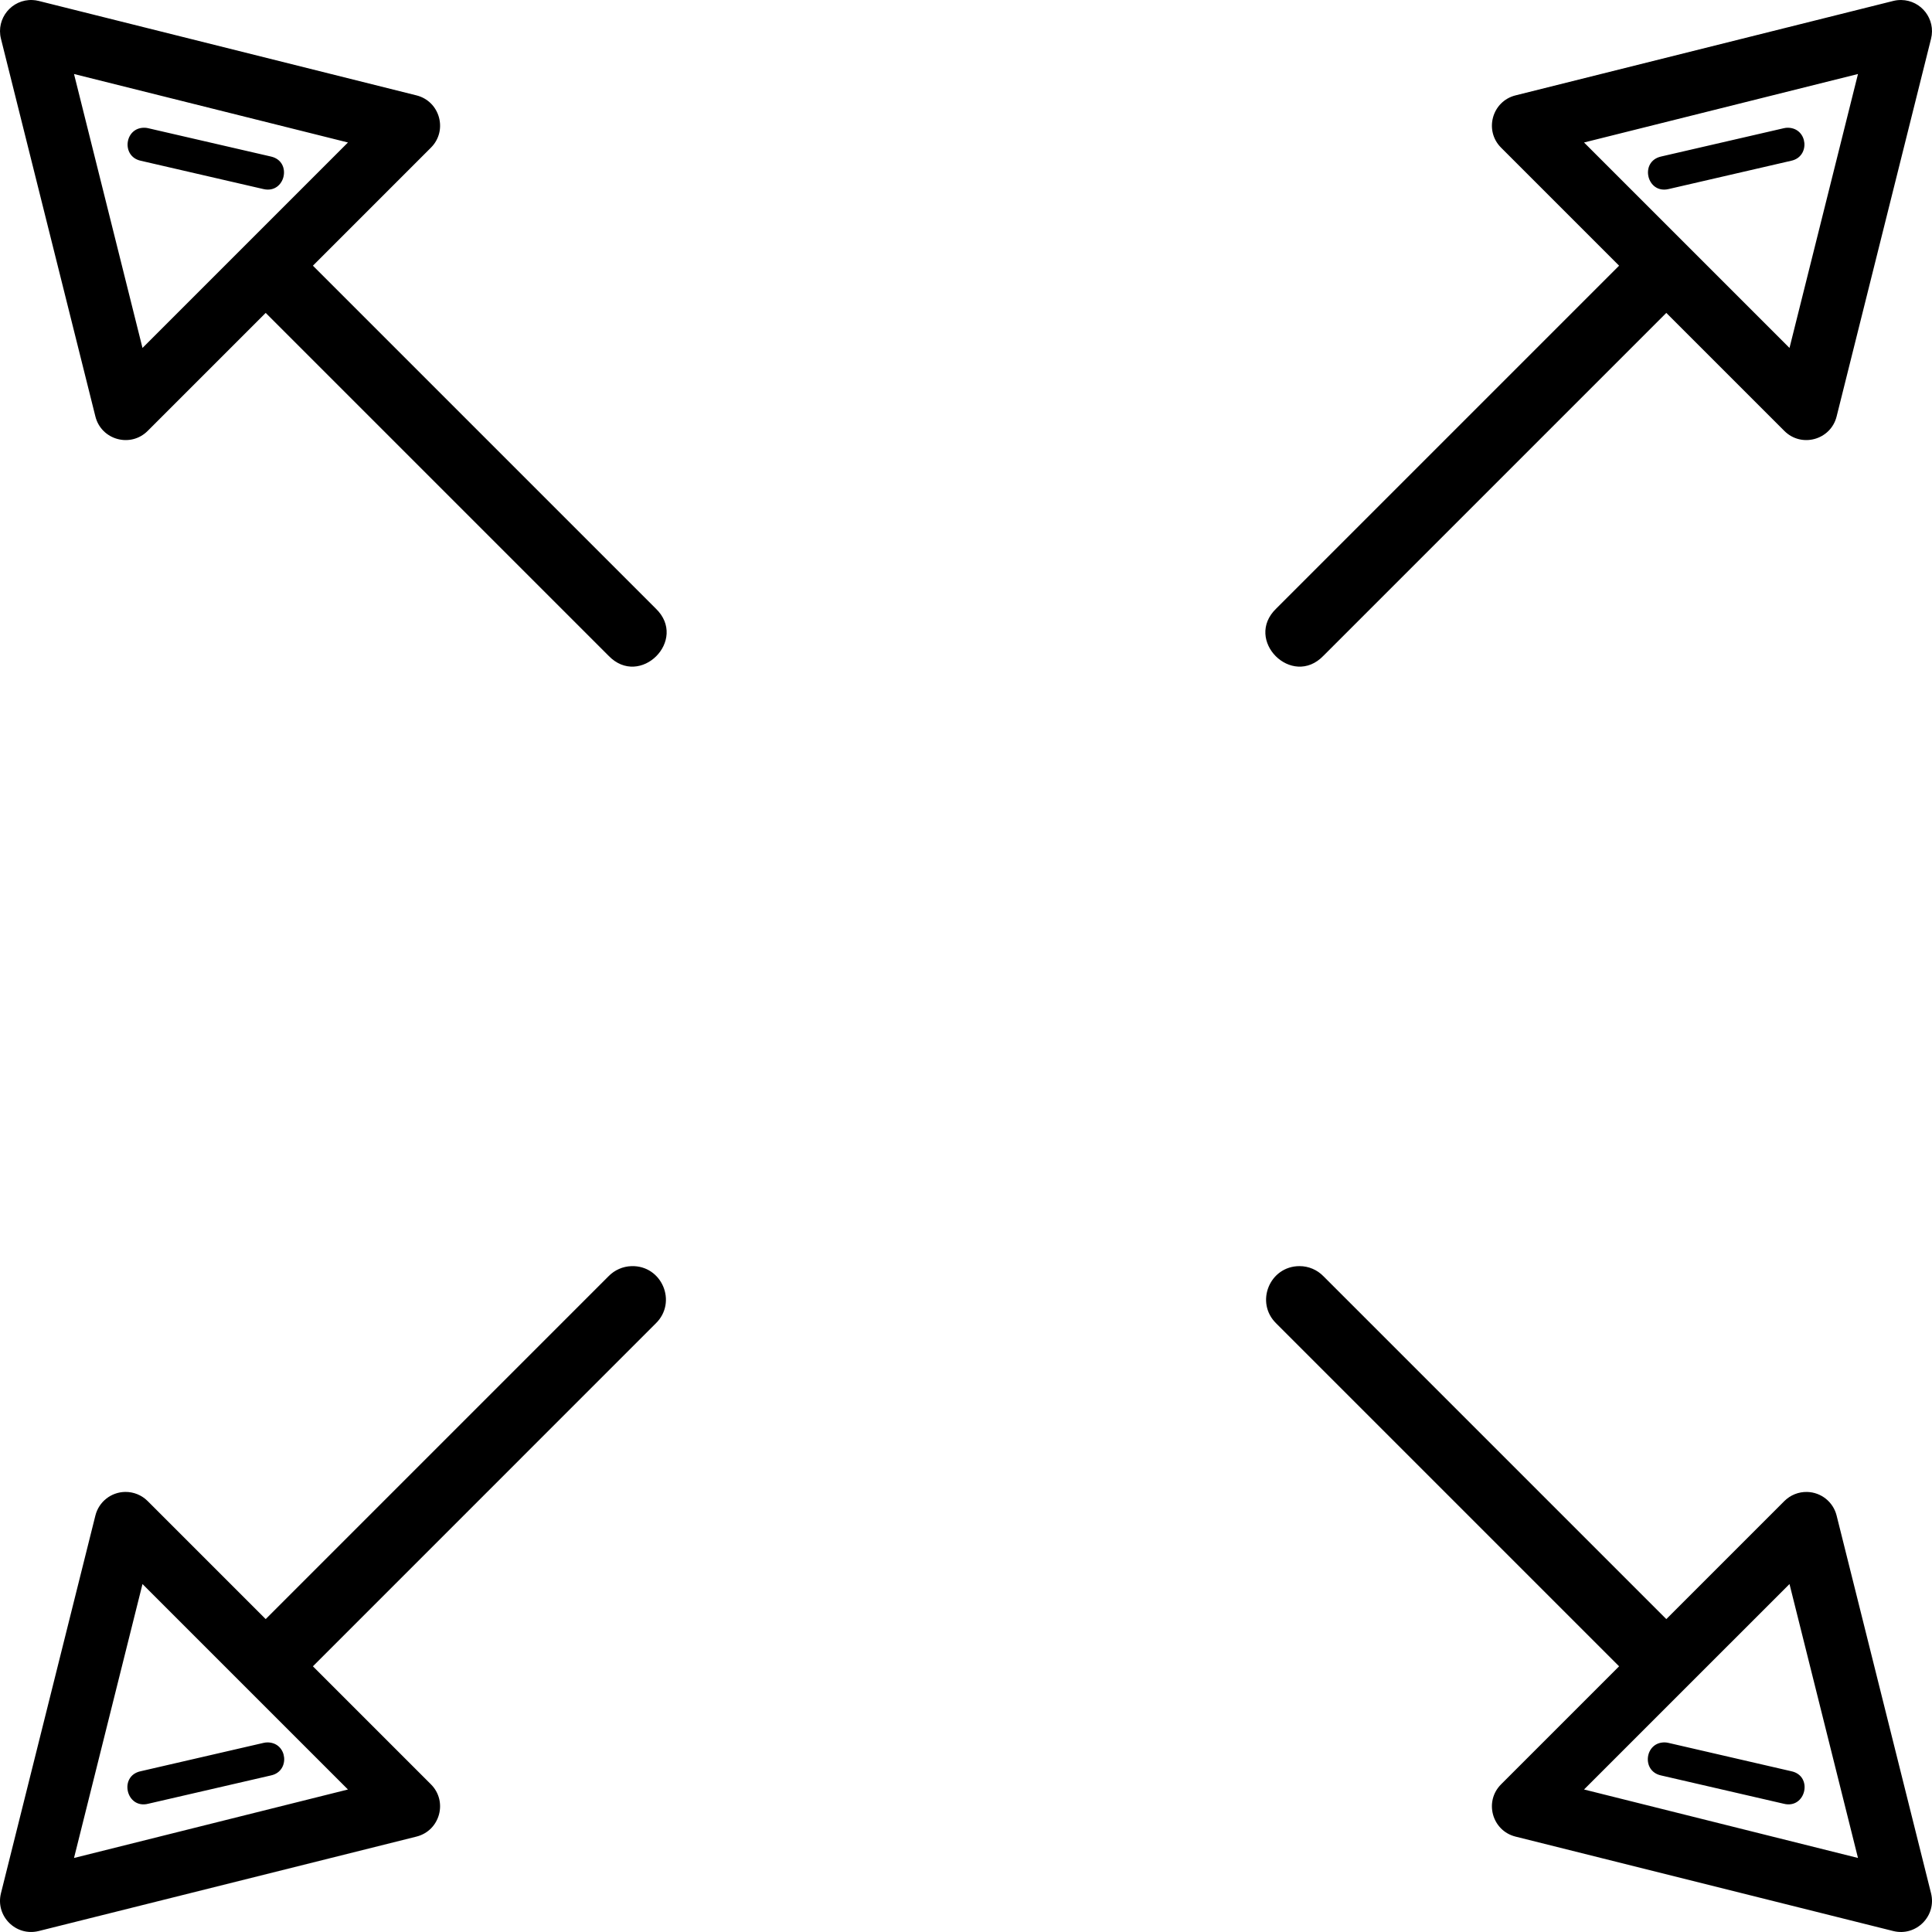
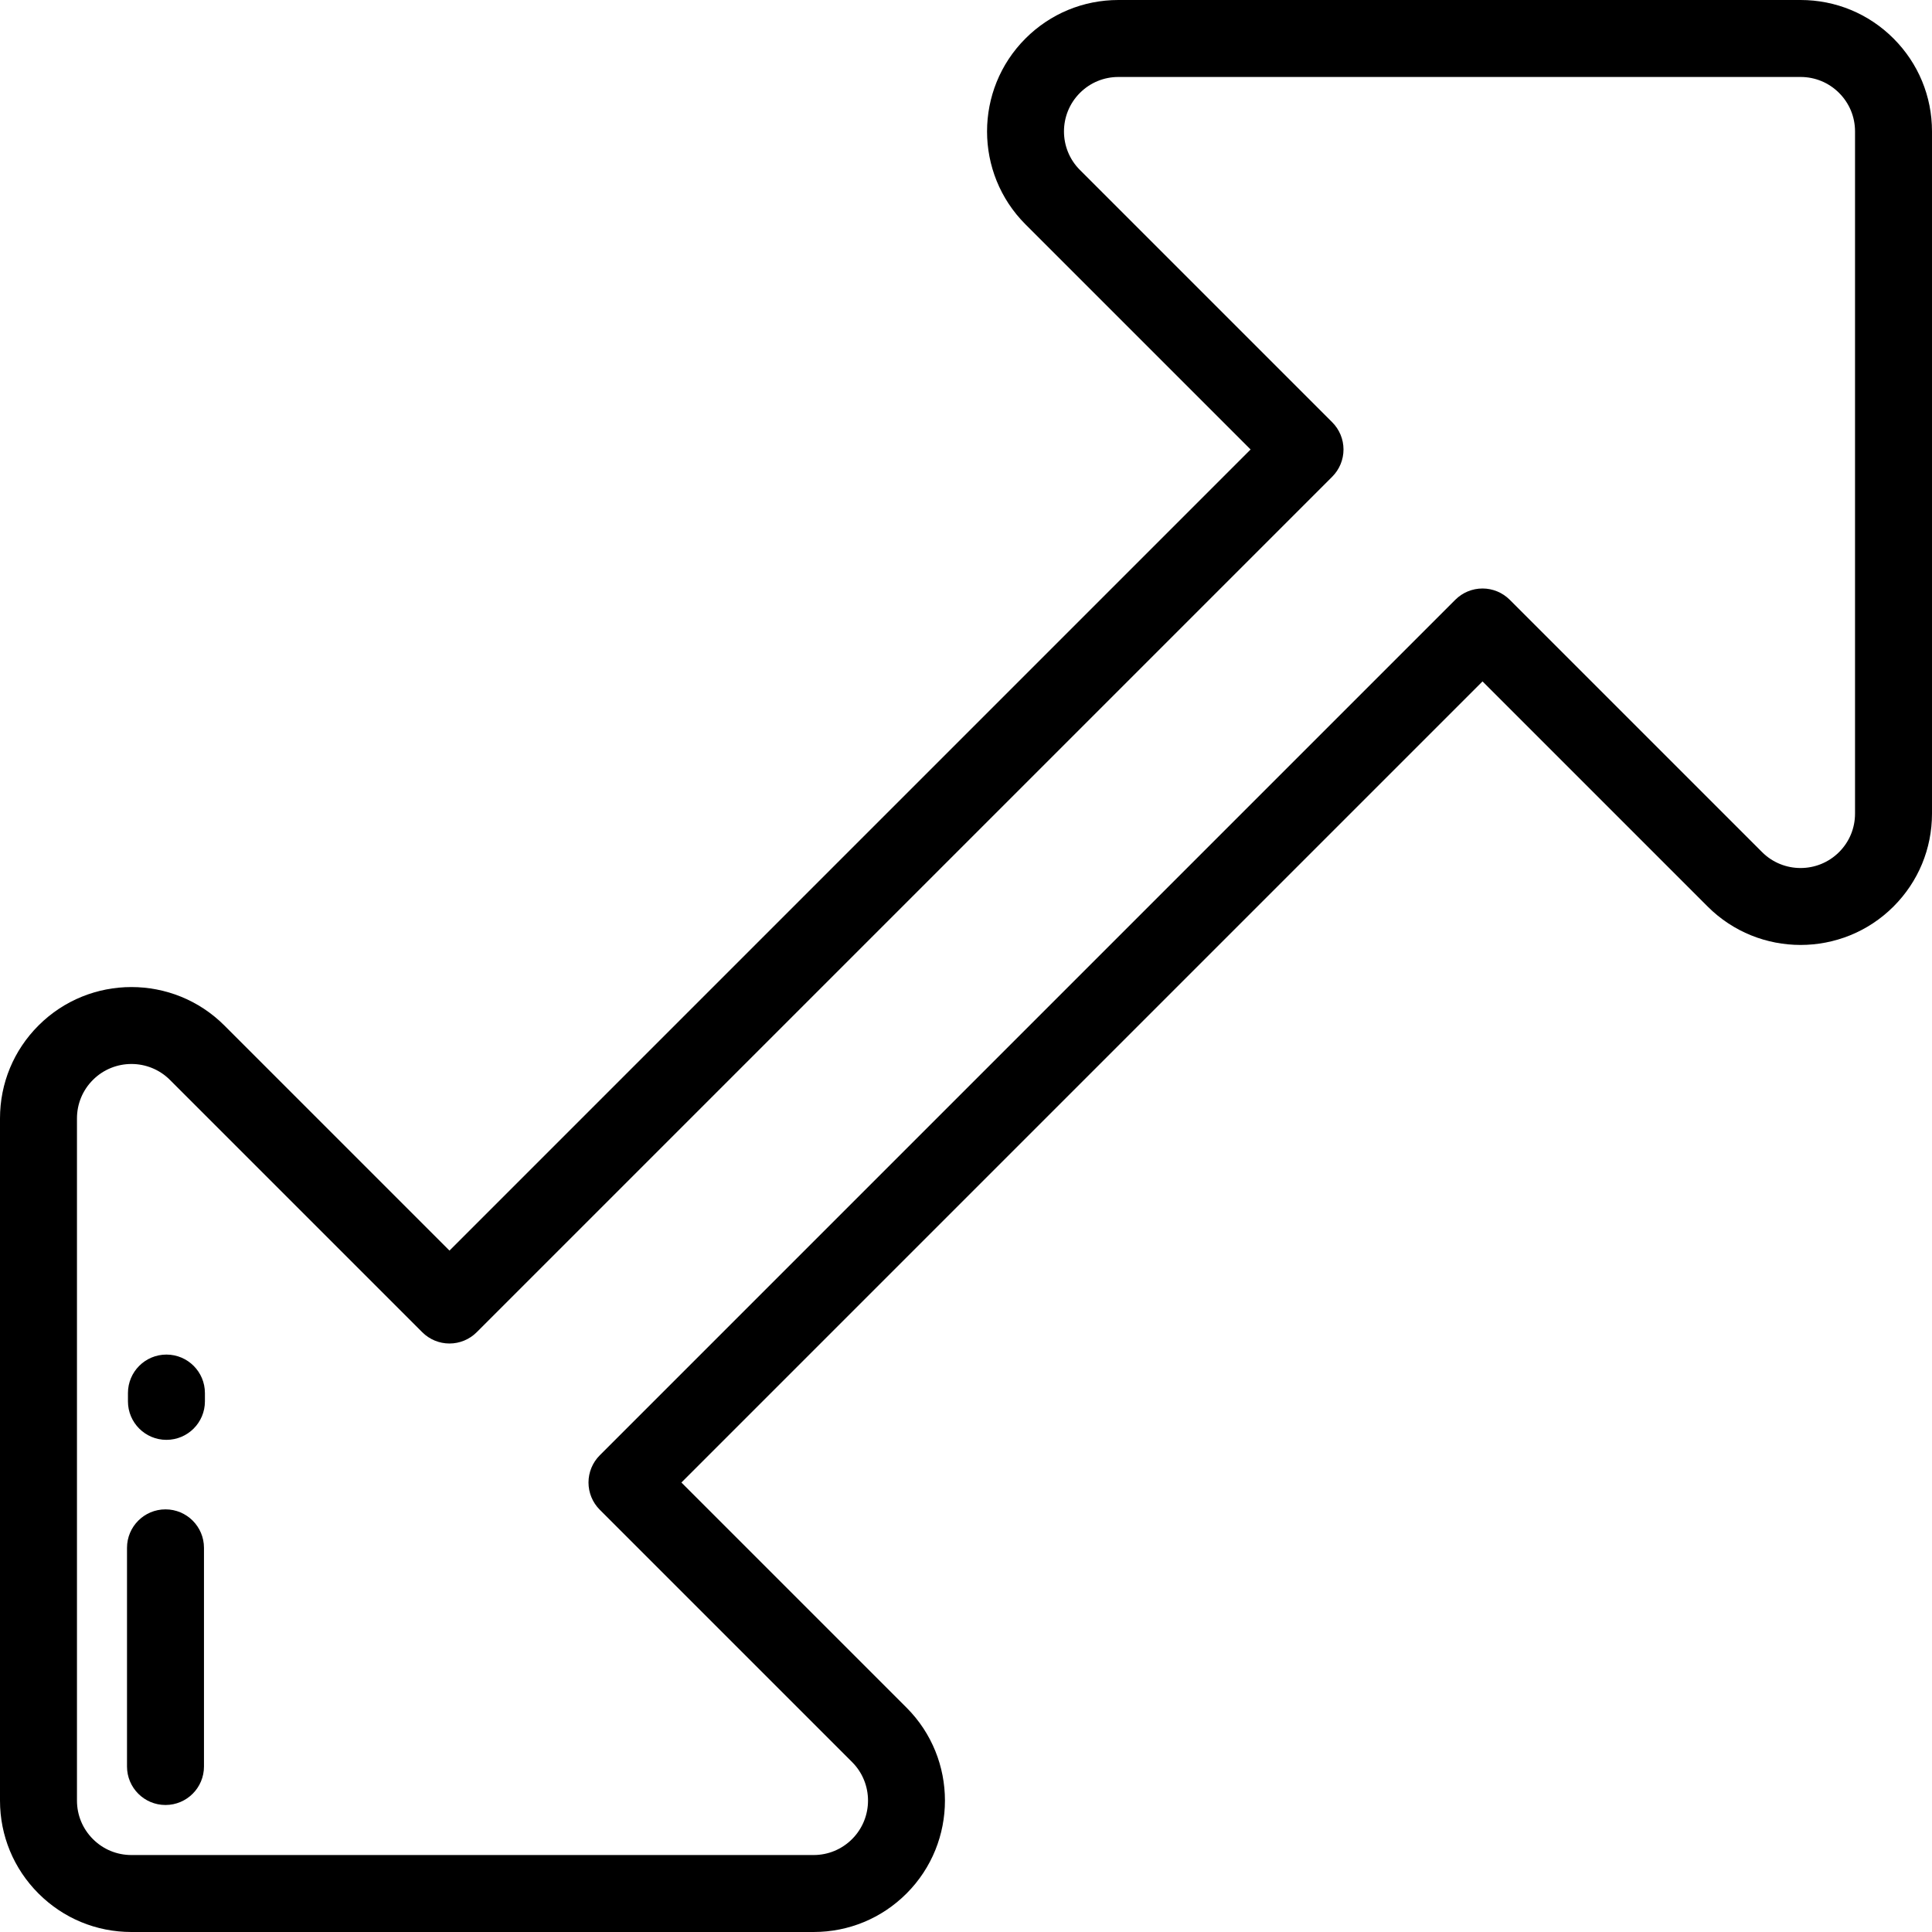
- <svg xmlns="http://www.w3.org/2000/svg" version="1.1" id="Capa_1" x="0px" y="0px" viewBox="0 0 289.341 289.341" style="enable-background:new 0 0 289.341 289.341;" xml:space="preserve">
+ <svg xmlns="http://www.w3.org/2000/svg" version="1.1" id="Layer_1" x="0px" y="0px" viewBox="0 0 512 512" style="enable-background:new 0 0 512 512;" xml:space="preserve">
  <g>
-     <path id="path5543" d="M284.743,0.002c-0.406-0.006-0.811,0.04-1.205,0.139l-56.568,14.143c-3.518,0.881-4.731,5.261-2.168,7.826   l17.678,17.68l-51.344,51.344c-4.908,4.713,2.358,11.978,7.07,7.07l51.344-51.344l17.68,17.678c2.565,2.563,6.945,1.35,7.826-2.168   l14.143-56.568C289.927,2.885,287.749,0.049,284.743,0.002z M4.879,0.006c-3.12-0.14-5.494,2.765-4.736,5.795L14.286,62.37   c0.881,3.518,5.261,4.731,7.826,2.168l17.68-17.678l51.344,51.344c4.713,4.908,11.978-2.358,7.07-7.07L46.862,39.79L64.54,22.11   c2.563-2.565,1.35-6.945-2.168-7.826L5.801,0.141C5.499,0.066,5.19,0.02,4.879,0.006z M11.084,11.083l41.027,10.256L21.34,52.11   L11.084,11.083z M278.256,11.083L268,52.11l-30.771-30.771L278.256,11.083z M267.807,19.131c-0.226-0.006-0.451,0.018-0.67,0.072   l-18.385,4.242c-3.249,0.75-2.124,5.623,1.125,4.873l18.385-4.244C271.15,23.452,270.76,19.216,267.807,19.131z M21.709,19.133   c-3.053-0.122-3.616,4.292-0.631,4.941l18.385,4.244c3.249,0.75,4.374-4.123,1.125-4.873l-18.385-4.242   C22.042,19.164,21.876,19.14,21.709,19.133z M194.618,189.618c-4.488,0.003-6.7,5.458-3.482,8.586l51.344,51.346l-17.678,17.678   c-2.563,2.565-1.35,6.945,2.168,7.826l56.568,14.143c3.417,0.854,6.513-2.24,5.66-5.658l-14.143-56.568   c-0.509-2.034-2.312-3.48-4.408-3.533c-1.278-0.032-2.514,0.461-3.418,1.365l-17.678,17.678l-51.346-51.346   C197.264,190.164,195.969,189.617,194.618,189.618z M94.573,189.62c-1.299,0.039-2.532,0.582-3.438,1.514L39.79,242.479   l-17.678-17.678c-0.892-0.892-2.106-1.385-3.367-1.367c-2.116,0.031-3.946,1.482-4.459,3.535L0.143,283.538   c-0.853,3.417,2.241,6.511,5.658,5.658l56.57-14.143c3.518-0.881,4.731-5.261,2.168-7.826l-17.678-17.678l51.344-51.346   C101.476,195.025,99.132,189.485,94.573,189.62z M21.34,237.229l30.771,30.77l-41.027,10.256L21.34,237.229z M268,237.229   l10.256,41.025l-41.027-10.256L268,237.229z M40.133,260.948c-0.226-0.006-0.451,0.018-0.67,0.072l-18.385,4.242   c-3.336,0.694-2.177,5.71,1.125,4.871l18.385-4.242C43.477,265.269,43.087,261.032,40.133,260.948z M249.383,260.95   c-3.053-0.122-3.616,4.292-0.631,4.941l18.385,4.242c3.302,0.839,4.461-4.177,1.125-4.871l-18.385-4.242   C249.715,260.98,249.55,260.957,249.383,260.95z" />
+     <g>
+       <path d="M501.799,10.201C495.22,3.623,486.473,0,477.17,0H296.392c-9.305,0-18.052,3.623-24.63,10.202    c-13.578,13.58-13.578,35.678,0,49.258l59.657,59.656L119.117,331.42l-59.657-59.657c-13.58-13.579-35.678-13.58-49.258,0.001    C3.623,278.342,0,287.089,0,296.392V477.17c0,9.304,3.623,18.051,10.201,24.629C16.781,508.377,25.527,512,34.83,512h180.778    c9.305,0,18.052-3.623,24.63-10.201c13.579-13.581,13.579-35.679,0-49.259l-59.657-59.656L392.883,180.58l59.657,59.657    c13.58,13.579,35.677,13.579,49.258,0c6.578-6.578,10.201-15.325,10.201-24.629V34.83C512,25.527,508.377,16.78,501.799,10.201z     M491.603,215.608c0,3.855-1.501,7.48-4.227,10.205c-5.628,5.628-14.784,5.628-20.412,0l-66.869-66.869    c-1.913-1.912-4.507-2.987-7.212-2.987s-5.299,1.075-7.212,2.987L158.944,385.671c-1.912,1.913-2.987,4.507-2.987,7.212    s1.075,5.299,2.987,7.212l66.869,66.869c5.627,5.627,5.627,14.784,0,20.411c-2.726,2.726-6.35,4.228-10.205,4.228H34.83    c-3.854,0-7.479-1.501-10.204-4.227c-2.726-2.725-4.228-6.35-4.228-10.205V296.392c0-3.855,1.501-7.479,4.227-10.205    c2.813-2.814,6.509-4.22,10.205-4.22c3.695,0,7.392,1.407,10.205,4.22l66.869,66.869c1.912,1.912,4.506,2.987,7.212,2.987    c2.706,0,5.299-1.075,7.212-2.987l226.727-226.726c1.912-1.913,2.987-4.507,2.987-7.212s-1.075-5.298-2.987-7.212l-66.869-66.868    c-5.627-5.628-5.627-14.785,0-20.412c2.725-2.726,6.35-4.228,10.205-4.228H477.17c3.855,0,7.48,1.501,10.205,4.227    c2.726,2.725,4.228,6.35,4.228,10.205V215.608z" />
+     </g>
+   </g>
+   <g>
+     <g>
+       <path d="M44.107,358.976c-5.633,0-10.199,4.567-10.199,10.199v2.201c0,5.632,4.566,10.199,10.199,10.199    c5.633,0,10.199-4.566,10.199-10.199v-2.201C54.307,363.543,49.74,358.976,44.107,358.976z" />
+     </g>
+   </g>
+   <g>
+     <g>
+       <path d="M43.857,399.997c-5.633,0-10.199,4.567-10.199,10.199v57.947c0,5.632,4.566,10.199,10.199,10.199    c5.633,0,10.199-4.567,10.199-10.199v-57.947C54.056,404.565,49.49,399.997,43.857,399.997z" />
+     </g>
  </g>
  <g>
</g>
  <g>
</g>
  <g>
</g>
  <g>
</g>
  <g>
</g>
  <g>
</g>
  <g>
</g>
  <g>
</g>
  <g>
</g>
  <g>
</g>
  <g>
</g>
  <g>
</g>
  <g>
</g>
  <g>
</g>
  <g>
</g>
</svg>
